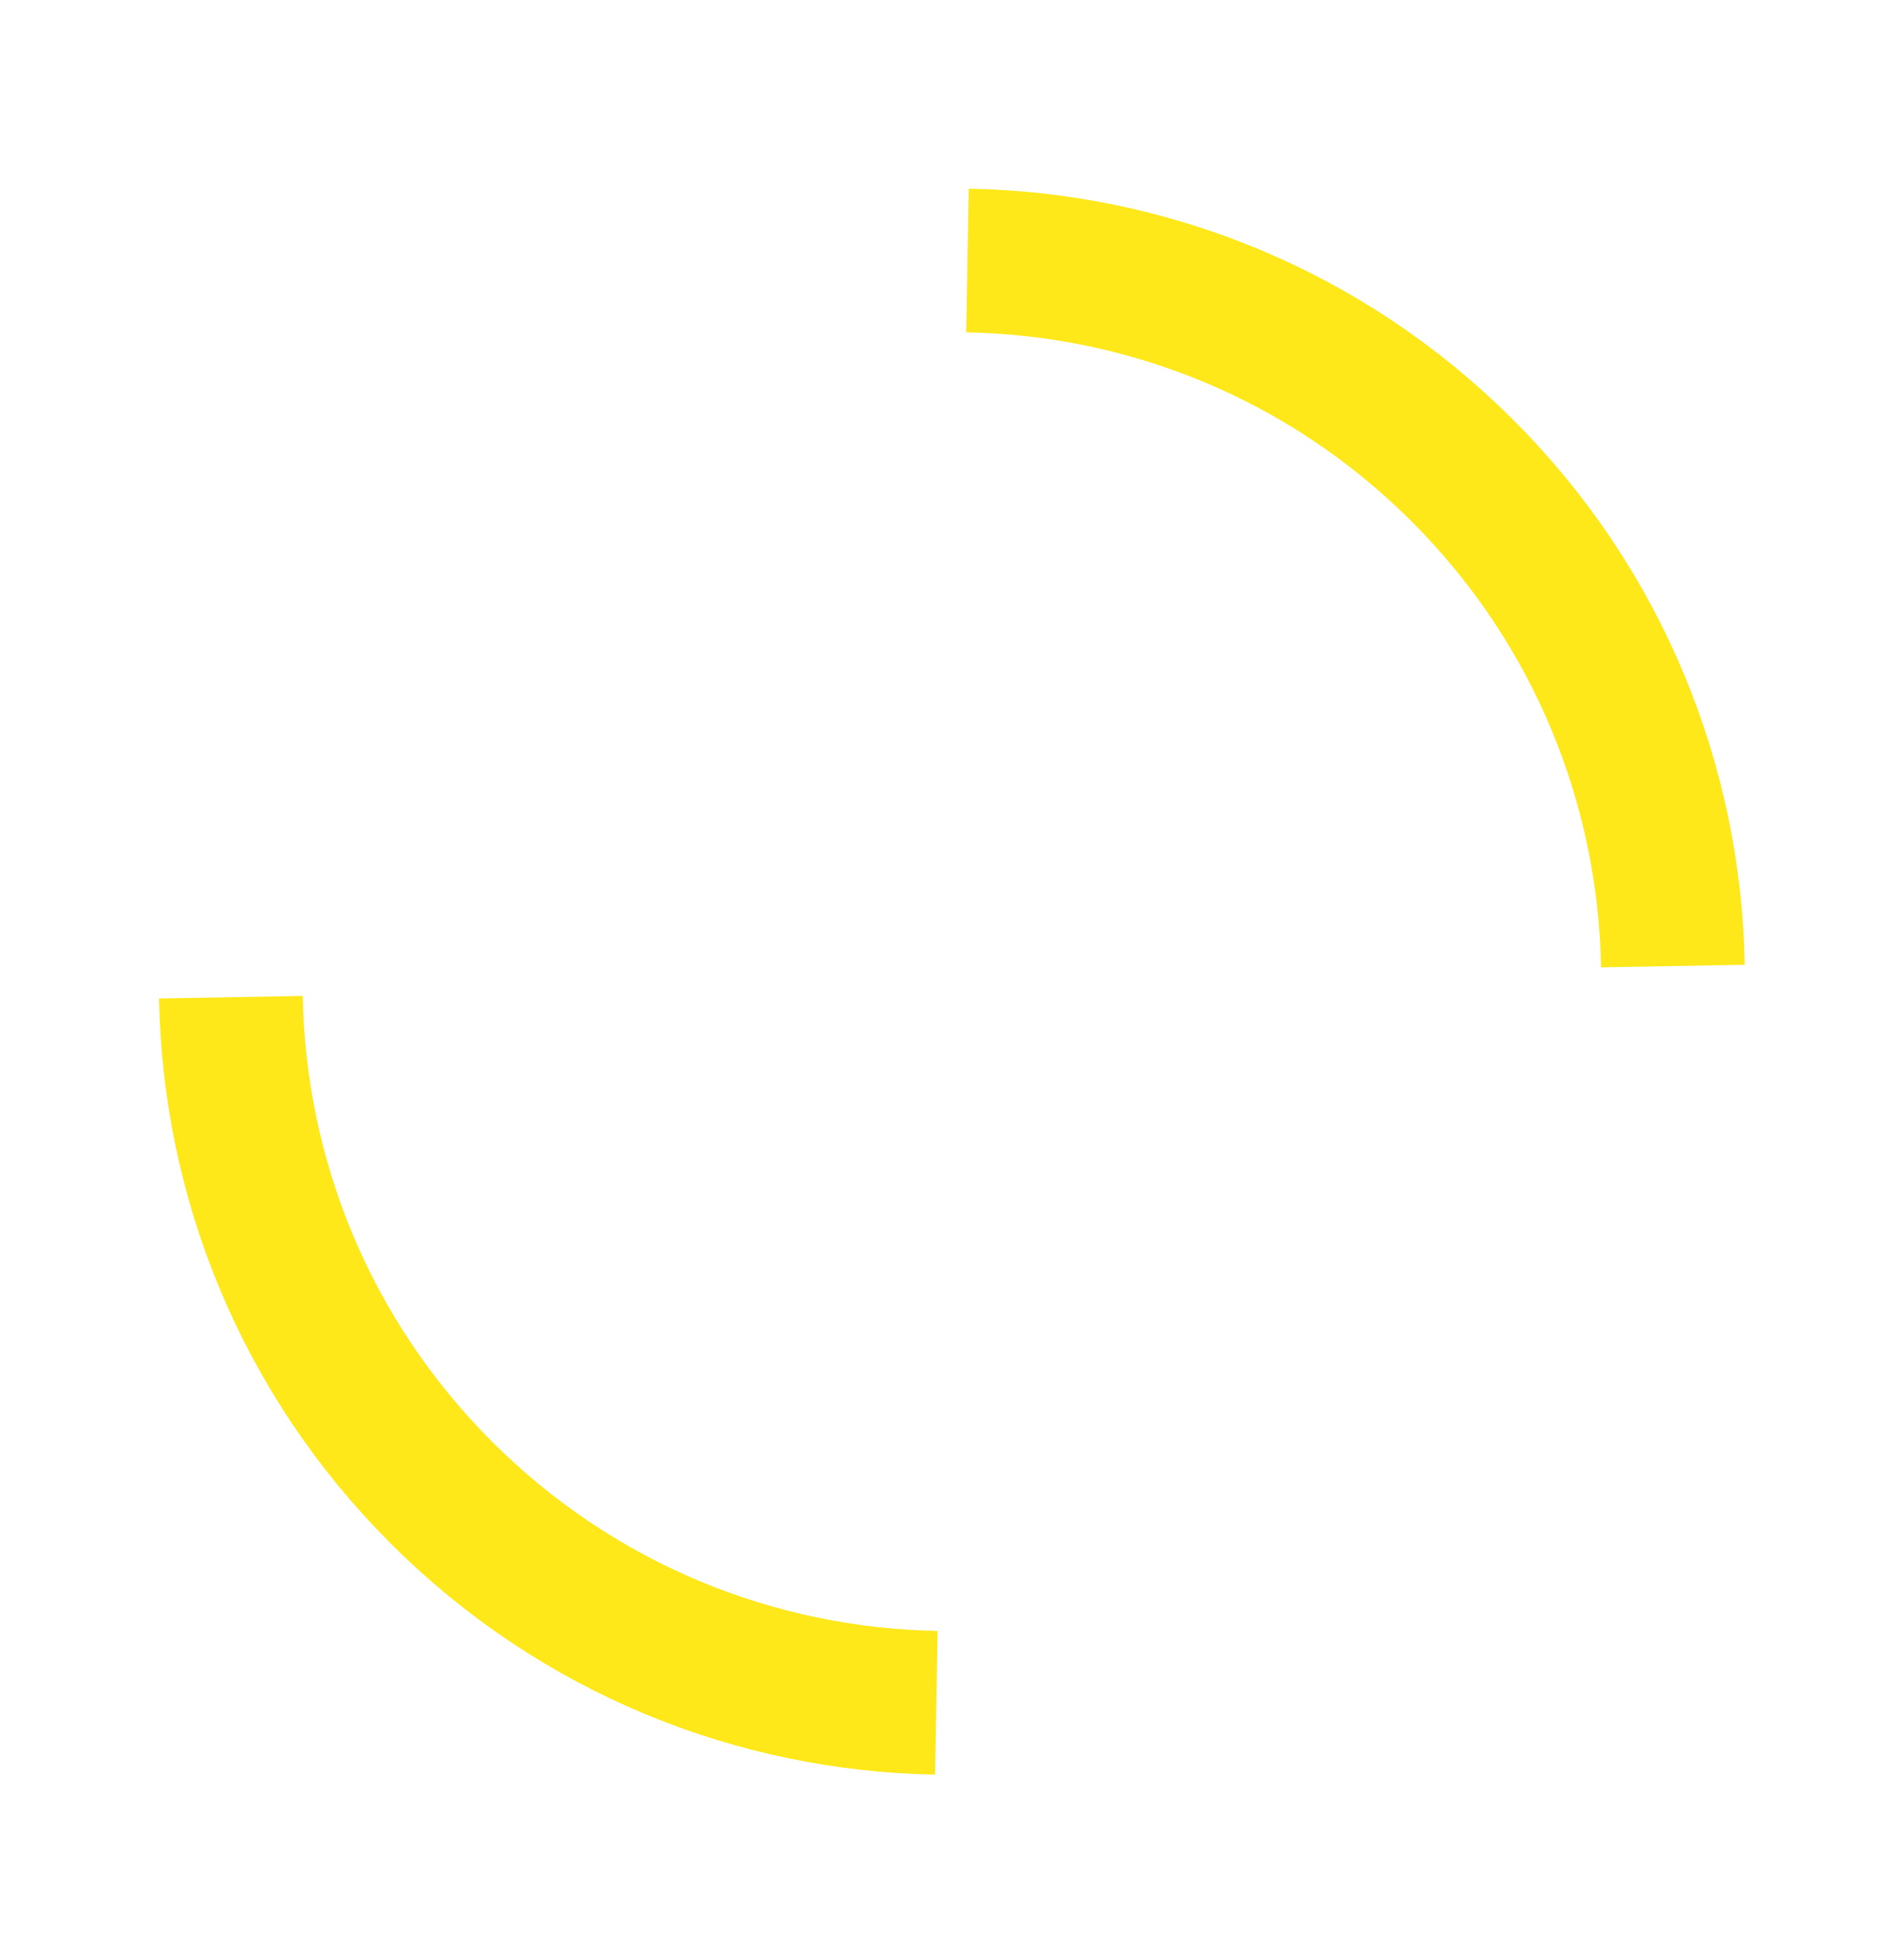
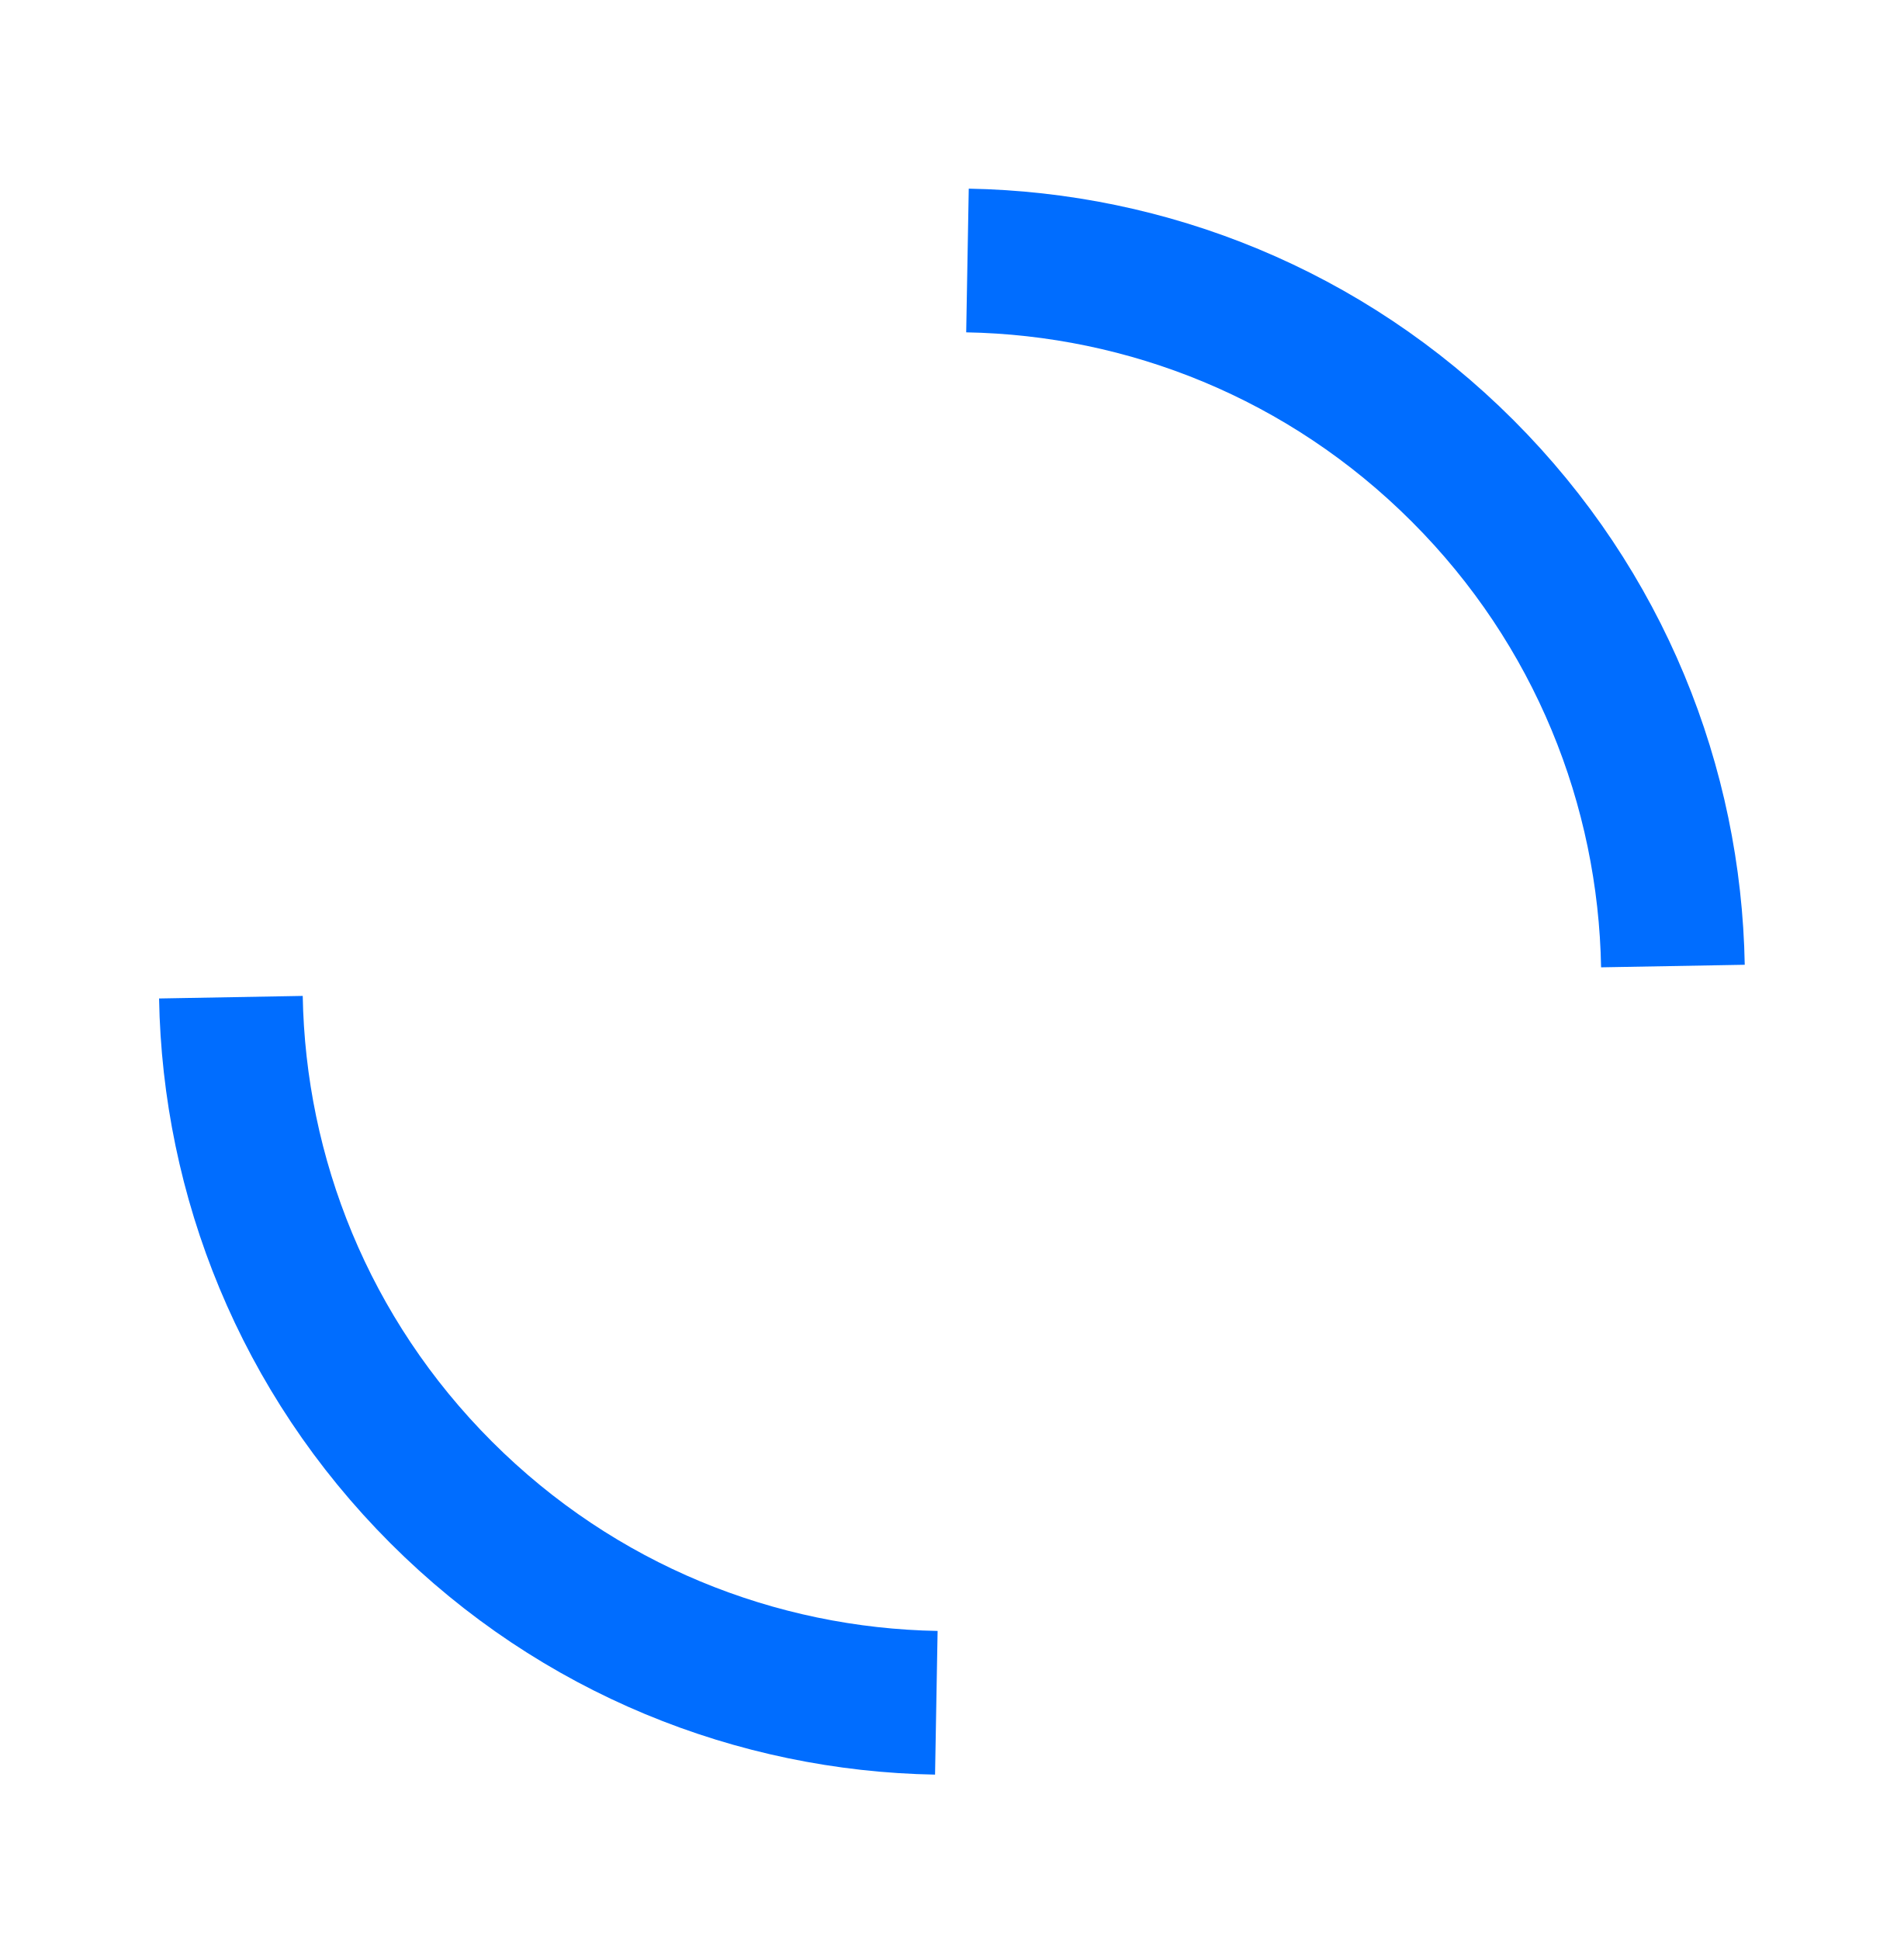
<svg xmlns="http://www.w3.org/2000/svg" width="53" height="54" viewBox="0 0 53 54" fill="none">
-   <path d="M6.428 27.757C6.517 32.756 8.468 37.727 12.283 41.542C16.097 45.356 21.069 47.308 26.067 47.397" stroke="#FFE819" stroke-width="4" />
-   <path d="M46.573 26.89C46.484 21.892 44.533 16.92 40.718 13.106C36.904 9.291 31.932 7.34 26.934 7.251" stroke="#FFE819" stroke-width="4" />
+   <path d="M6.428 27.757C6.517 32.756 8.468 37.727 12.283 41.542C16.097 45.356 21.069 47.308 26.067 47.397" stroke="#006DFF" stroke-width="4" />
+   <path d="M46.573 26.89C46.484 21.892 44.533 16.92 40.718 13.106C36.904 9.291 31.932 7.34 26.934 7.251" stroke="#006DFF" stroke-width="4" />
</svg>
